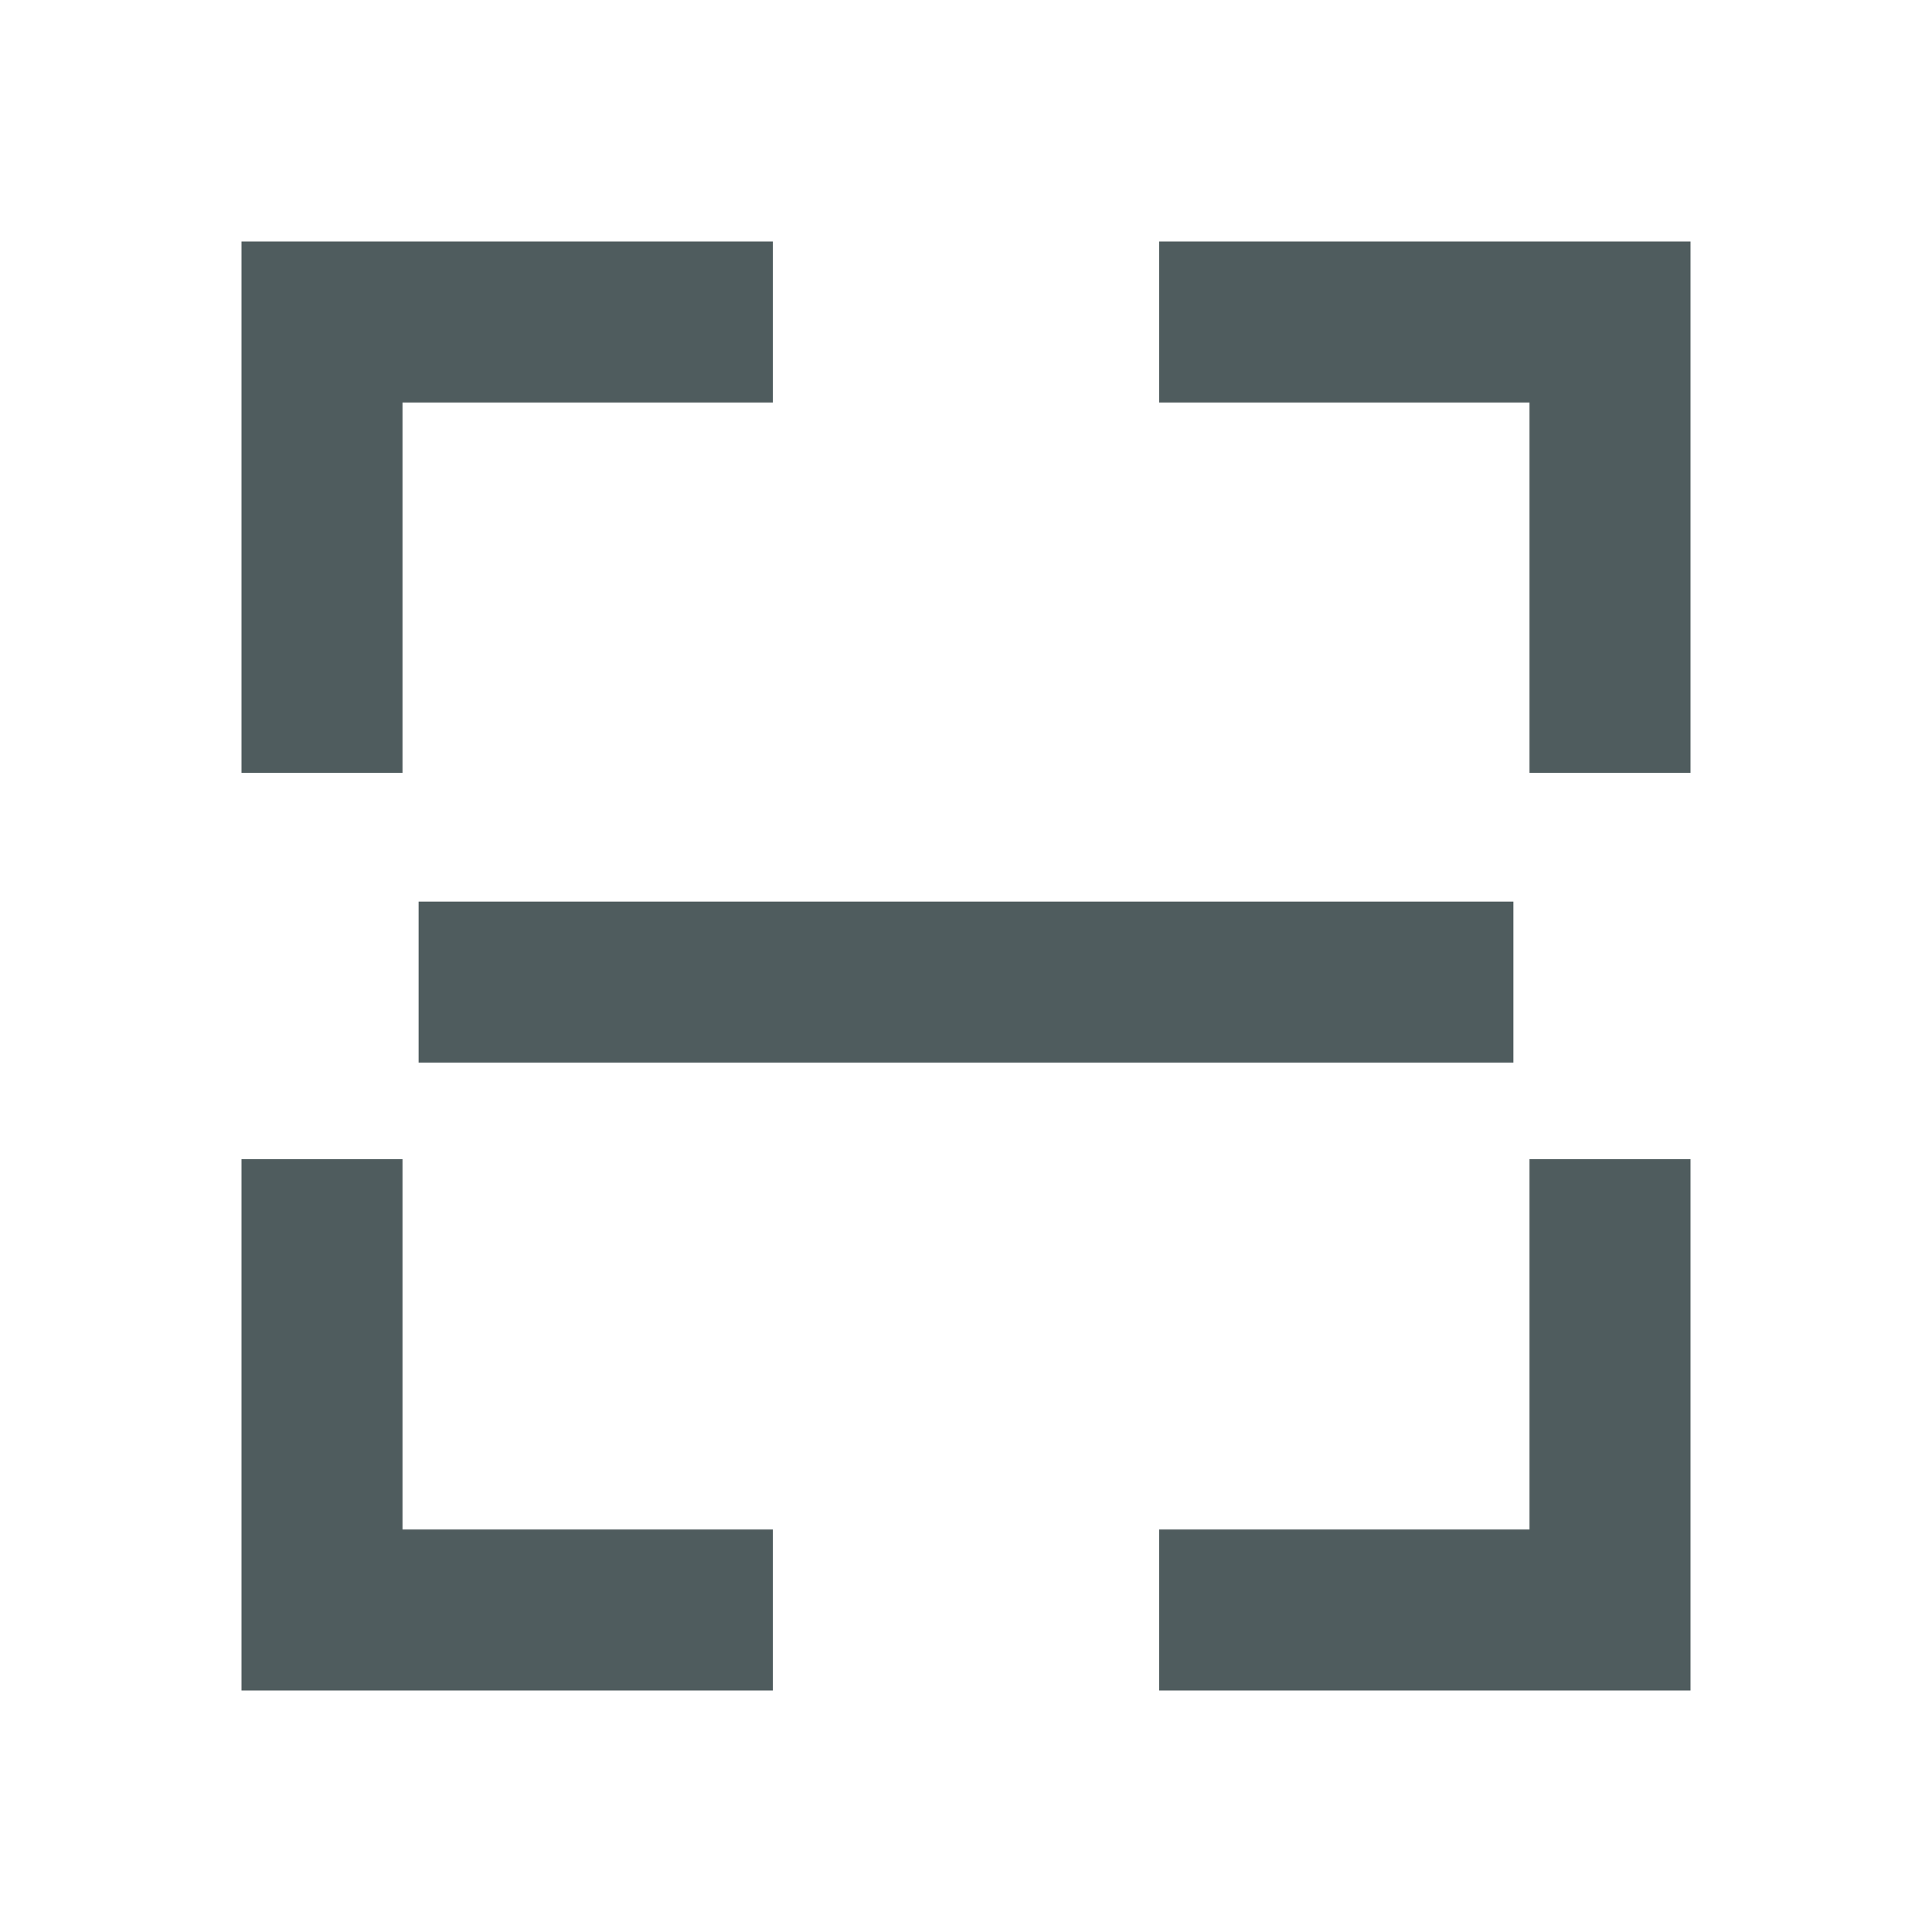
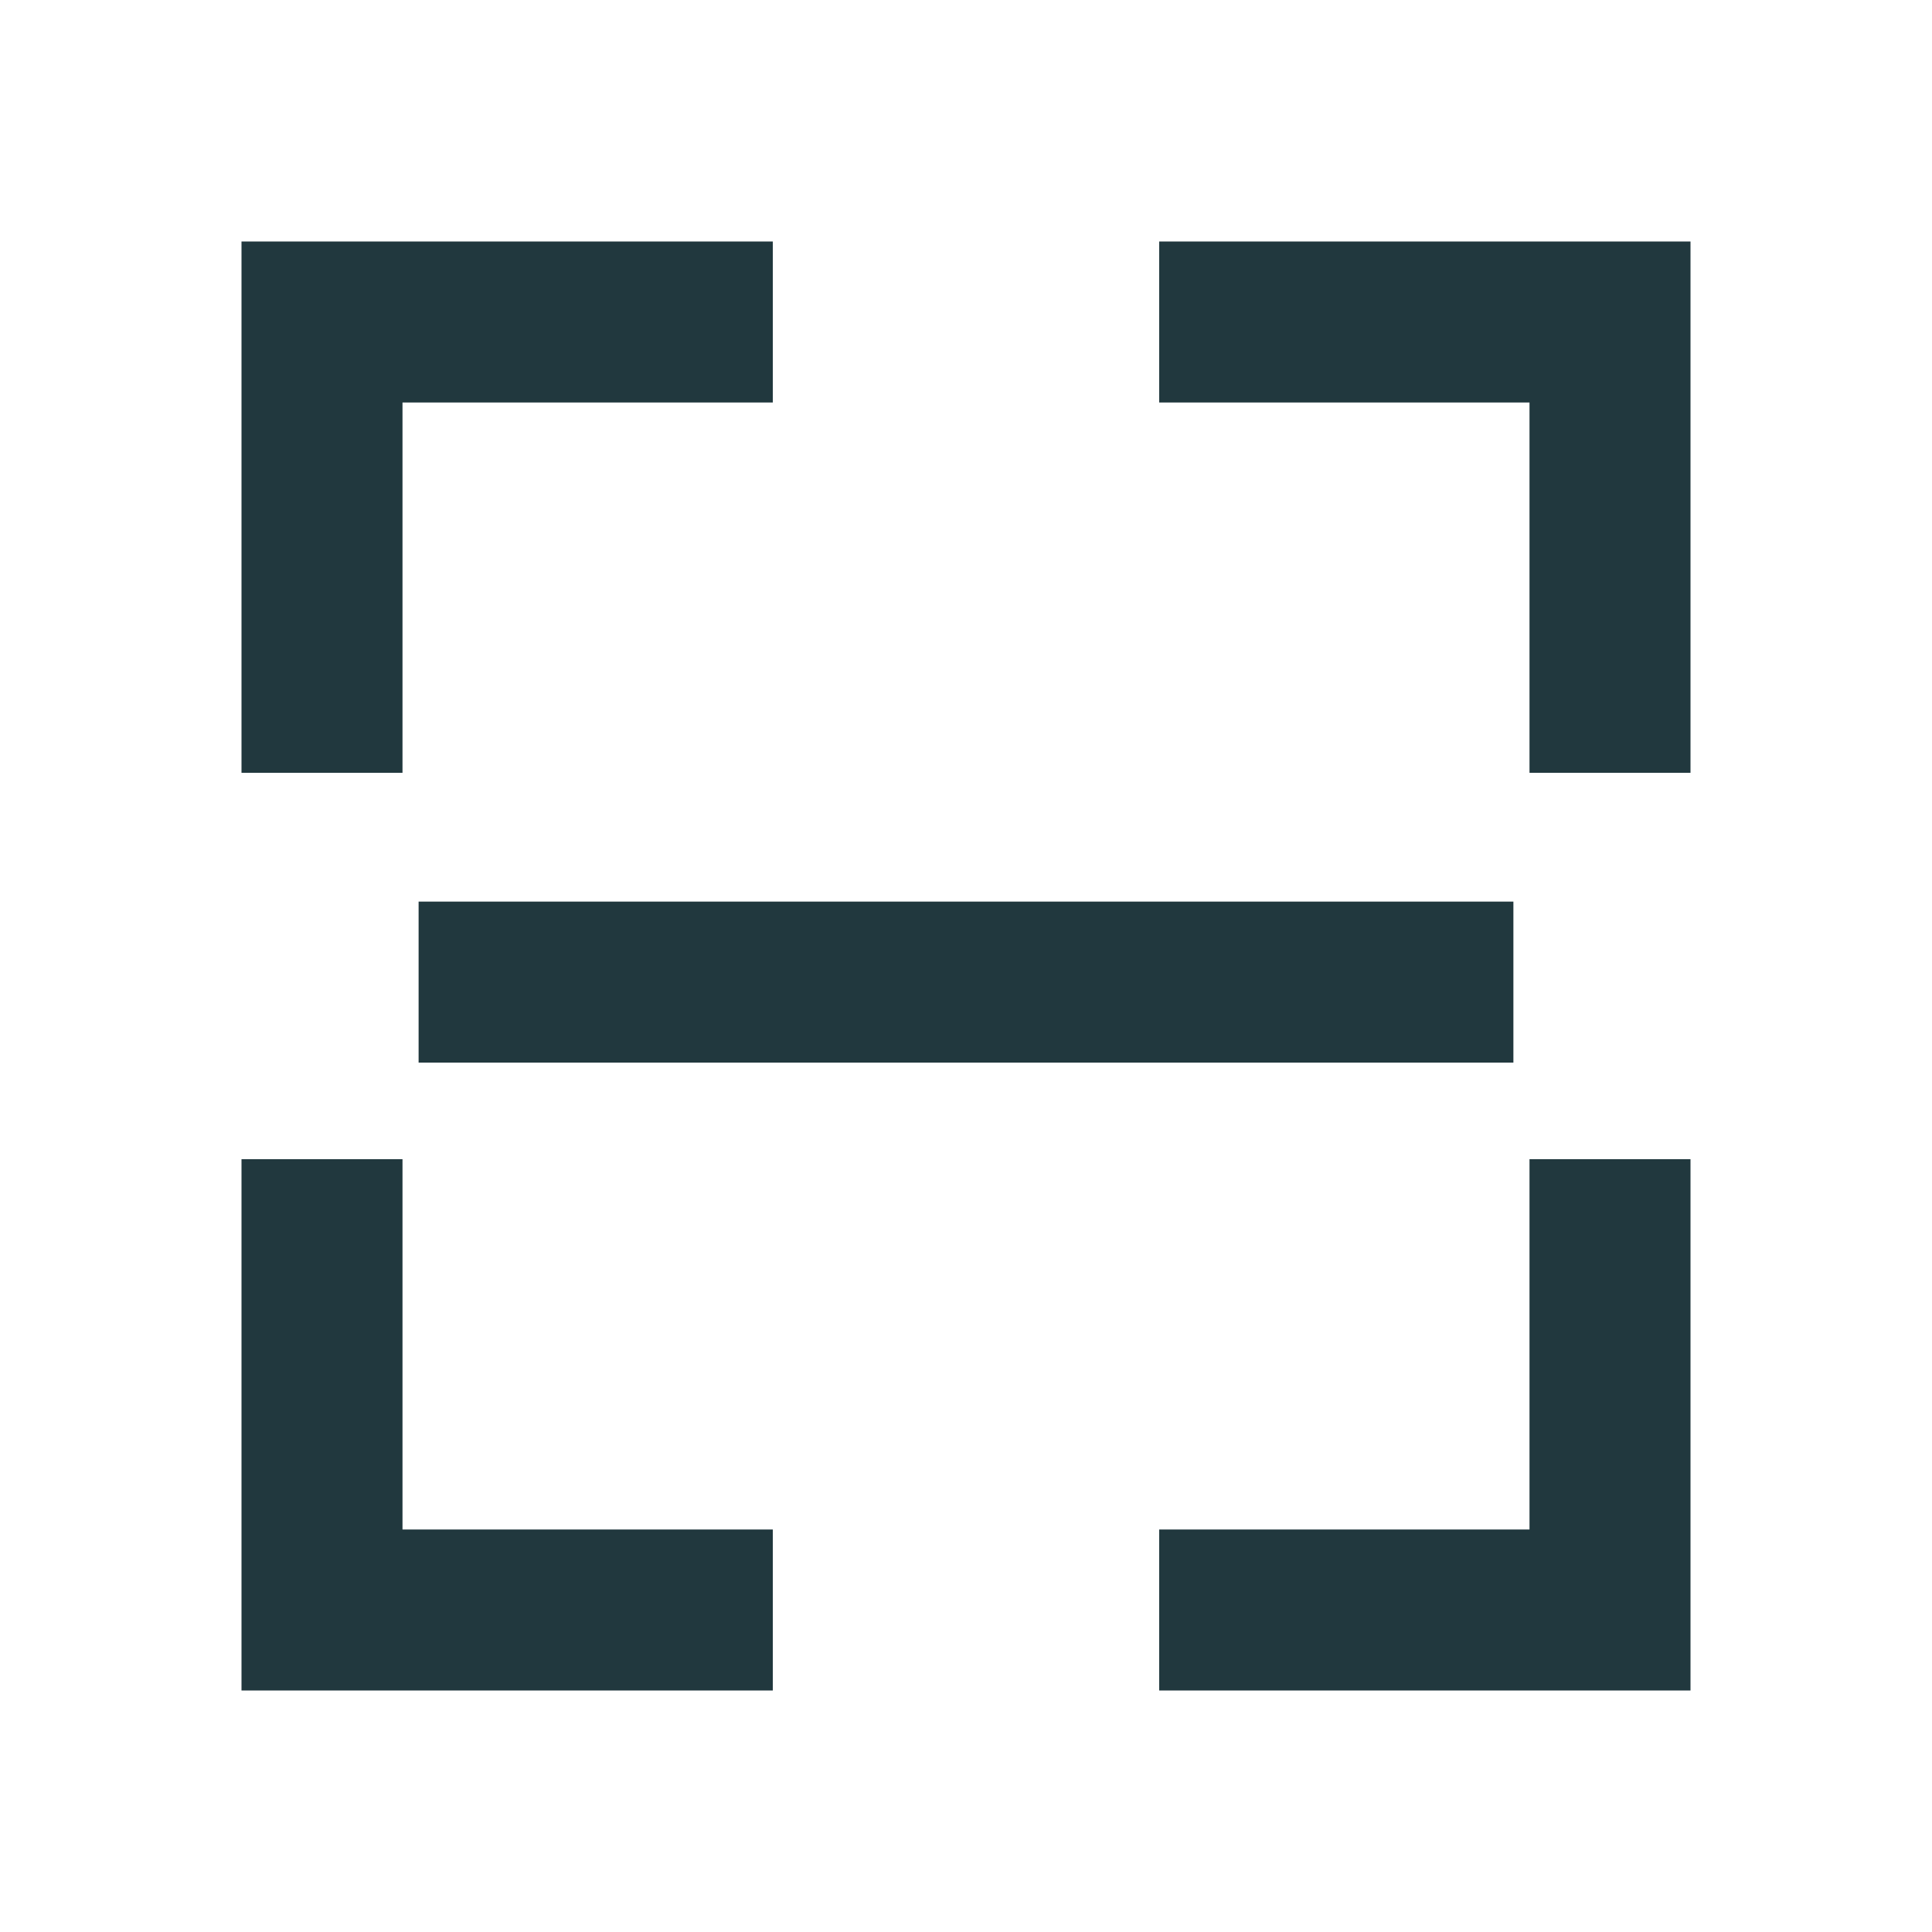
<svg xmlns="http://www.w3.org/2000/svg" width="60" height="60" viewBox="0 0 60 60" fill="none">
-   <path fill-rule="evenodd" clip-rule="evenodd" d="M7.5 7.5H24V12.5H12.5V24H7.5V7.5ZM36 7.5H52.5V24H47.5V12.5H36V7.5ZM47 33H13V28H47V33ZM7.5 36H12.5V47.5H24V52.5H7.5V36ZM47.5 47.5V36H52.5V52.5H36V47.5H47.5Z" fill="#05171B" fill-opacity="0.7" />
+   <path fill-rule="evenodd" clip-rule="evenodd" d="M7.5 7.5H24V12.5H12.5V24H7.5V7.5ZM36 7.5H52.5V24H47.5V12.5H36V7.5ZM47 33H13V28H47V33ZM7.5 36H12.5V47.5H24V52.5H7.5V36ZM47.5 47.5V36H52.5V52.5H36V47.5H47.5Z" fill="#21383E" />
</svg>
